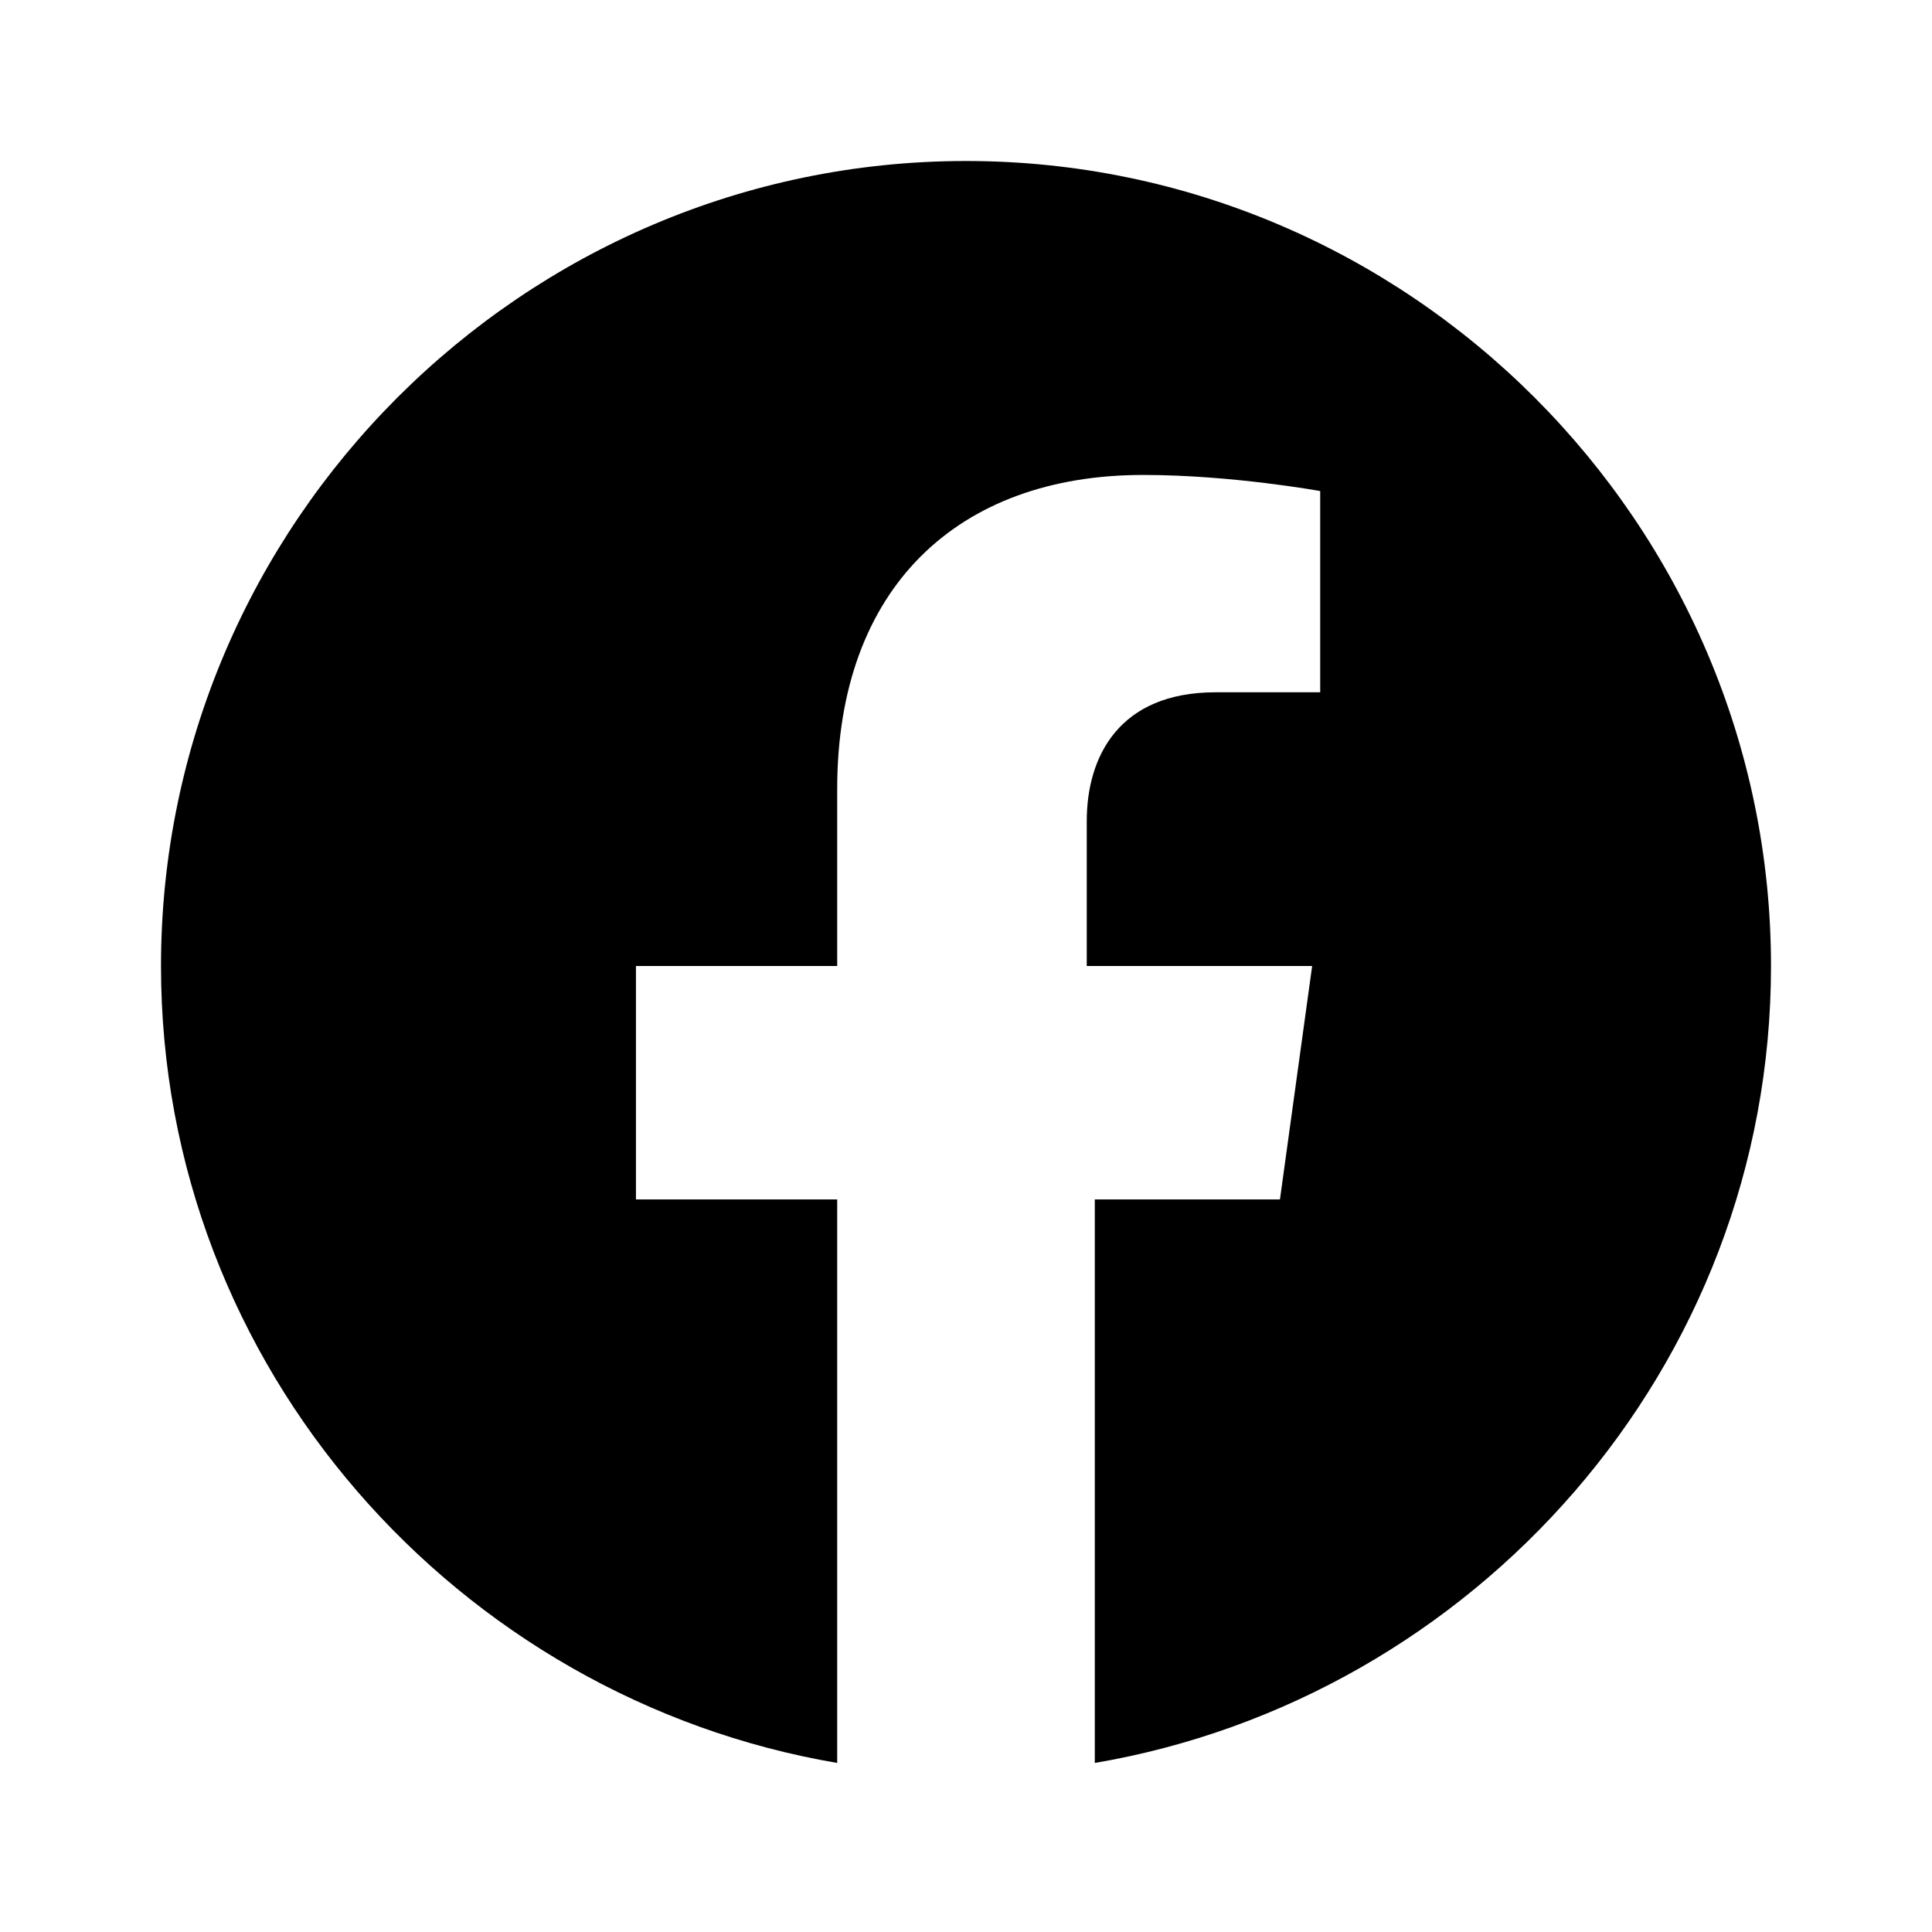
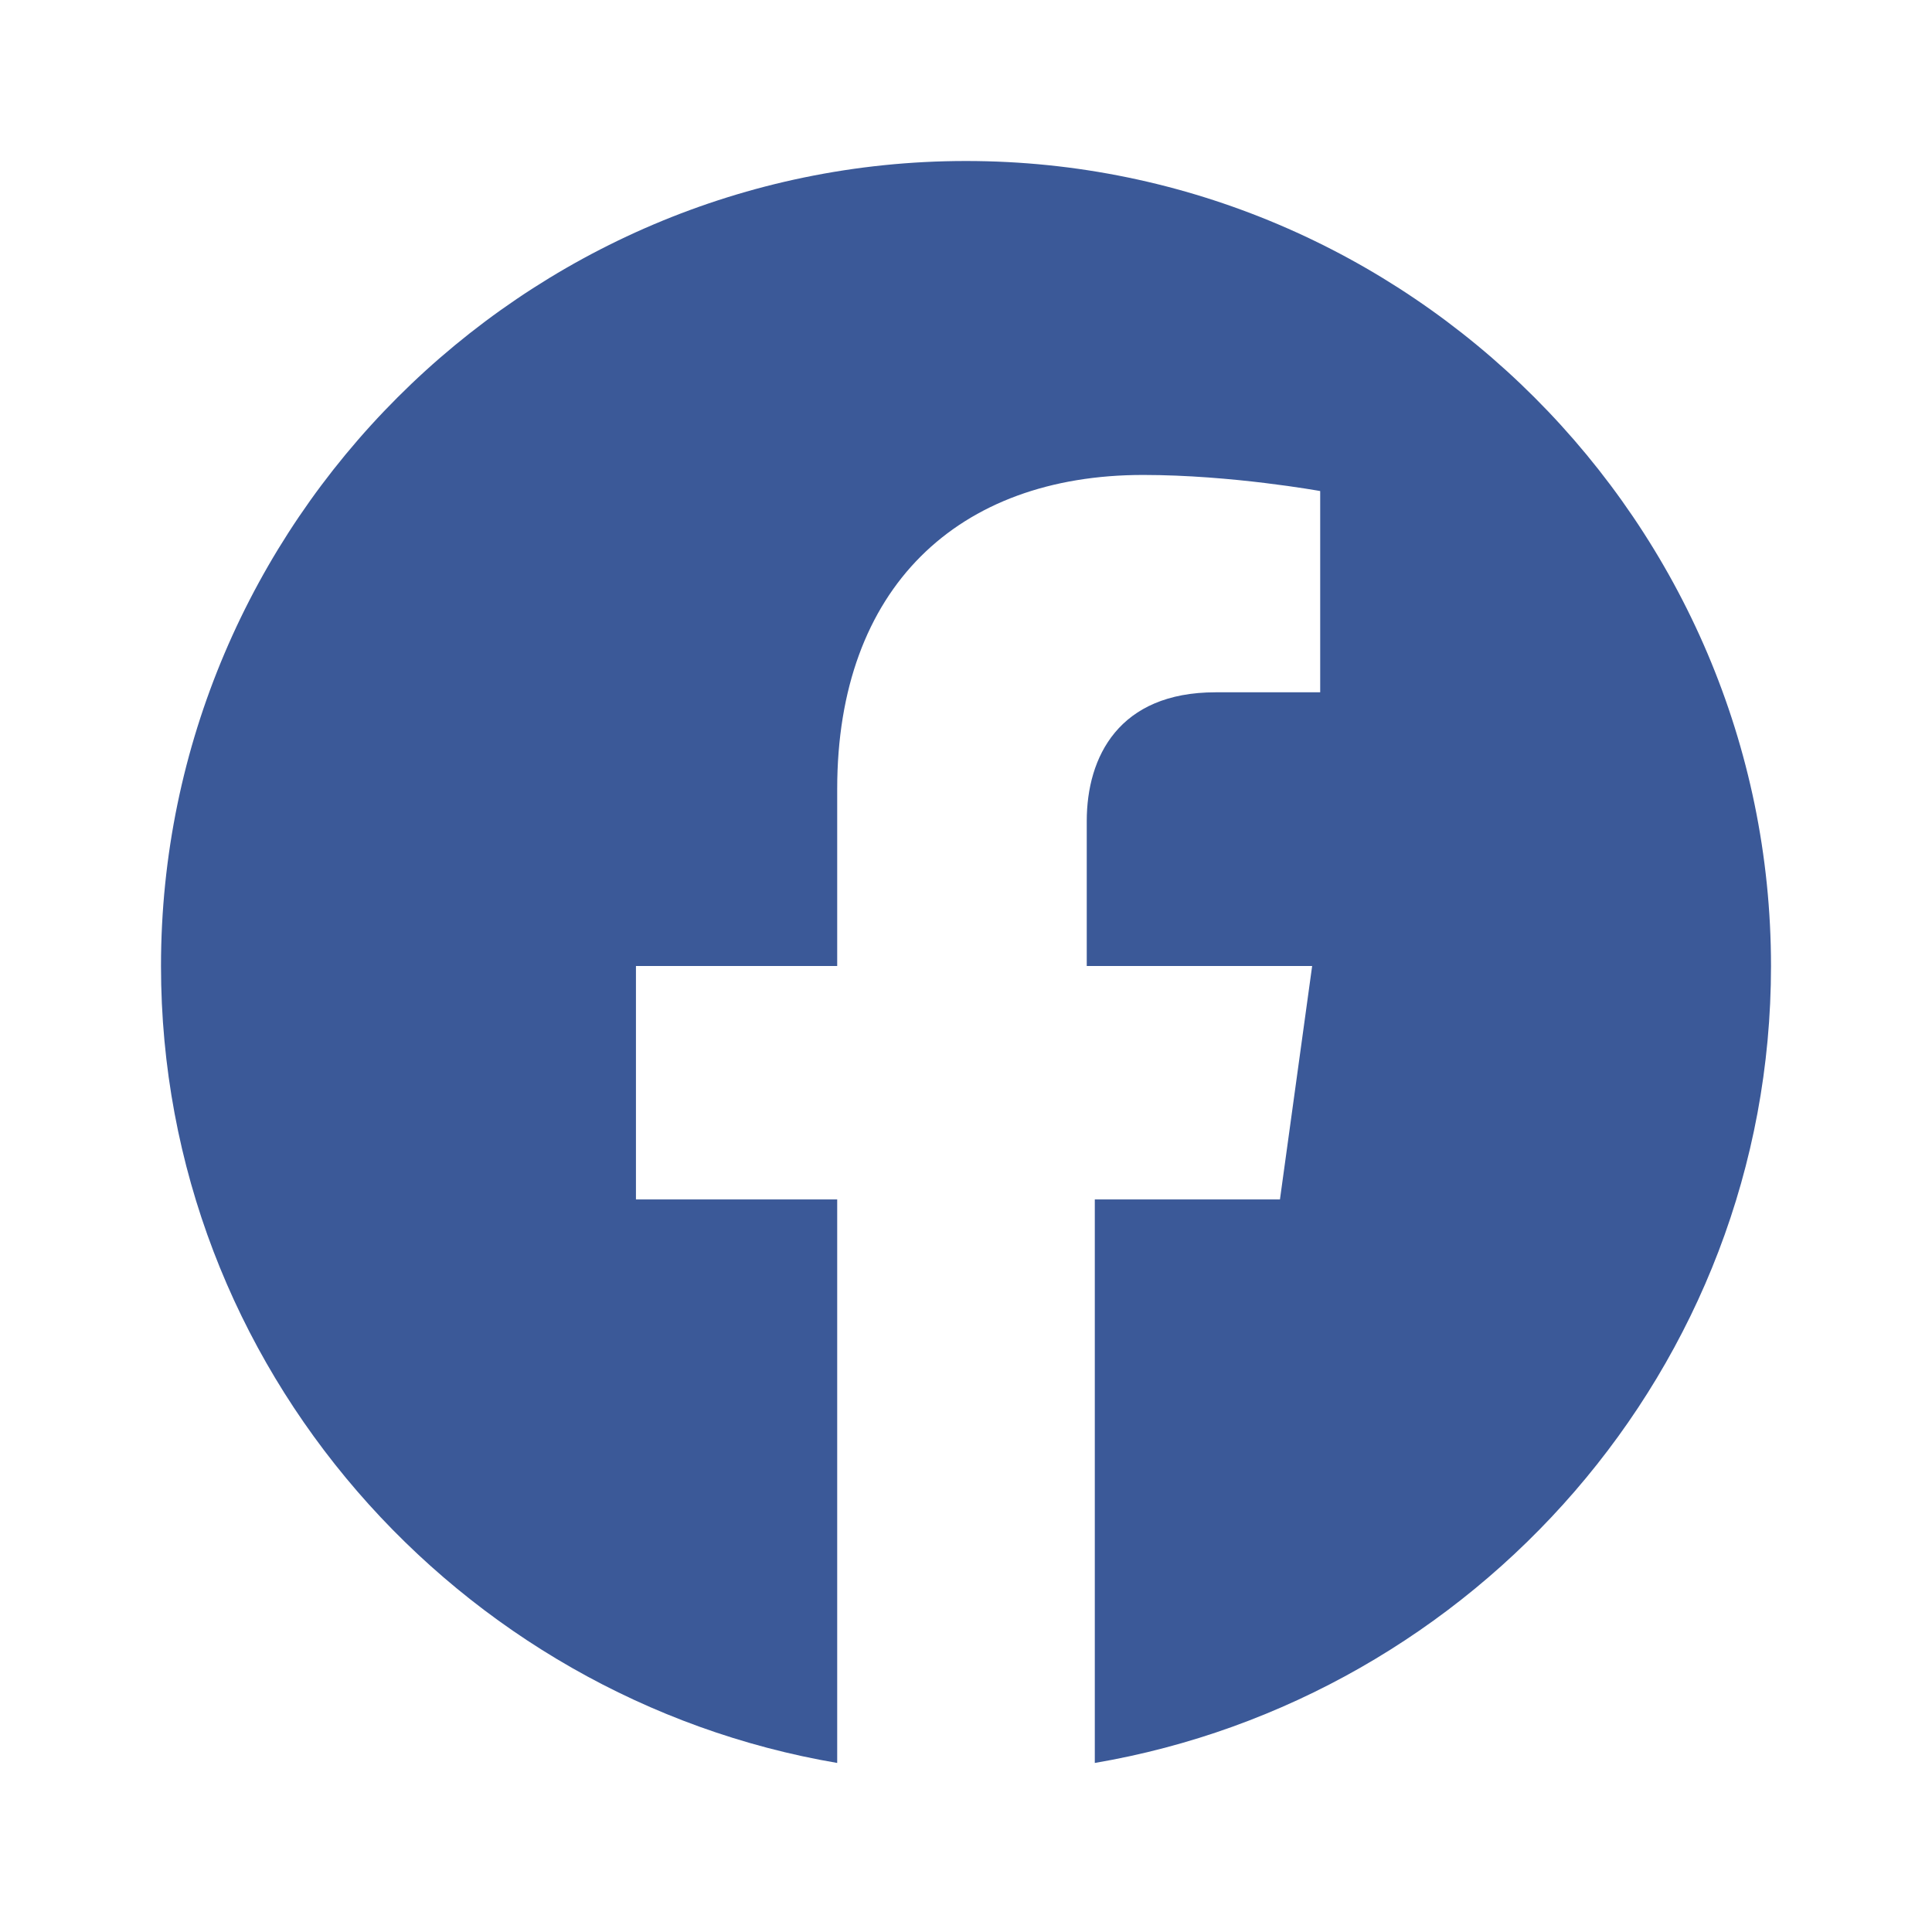
<svg xmlns="http://www.w3.org/2000/svg" width="24" height="24" viewBox="0 0 24 24" fill="none">
-   <path d="M12 2C6.5 2 2 6.5 2 12c0 5 3.7 9.1 8.4 9.9v-7H7.9V12h2.5V9.8c0-2.5 1.5-3.9 3.8-3.9 1.1 0 2.2.2 2.2.2v2.5h-1.3c-1.2 0-1.6.8-1.6 1.6V12h2.8l-.4 2.9h-2.3v7C18.3 21.1 22 17 22 12c0-5.5-4.5-10-10-10z" fill="black" />
+   <path d="M12 2C6.5 2 2 6.5 2 12c0 5 3.7 9.1 8.4 9.9v-7H7.9V12h2.5V9.8c0-2.5 1.5-3.9 3.8-3.9 1.1 0 2.2.2 2.2.2v2.5h-1.3c-1.2 0-1.6.8-1.6 1.6V12h2.8l-.4 2.9h-2.3v7C18.3 21.1 22 17 22 12c0-5.5-4.5-10-10-10z" fill="#3B5998" />
</svg>
